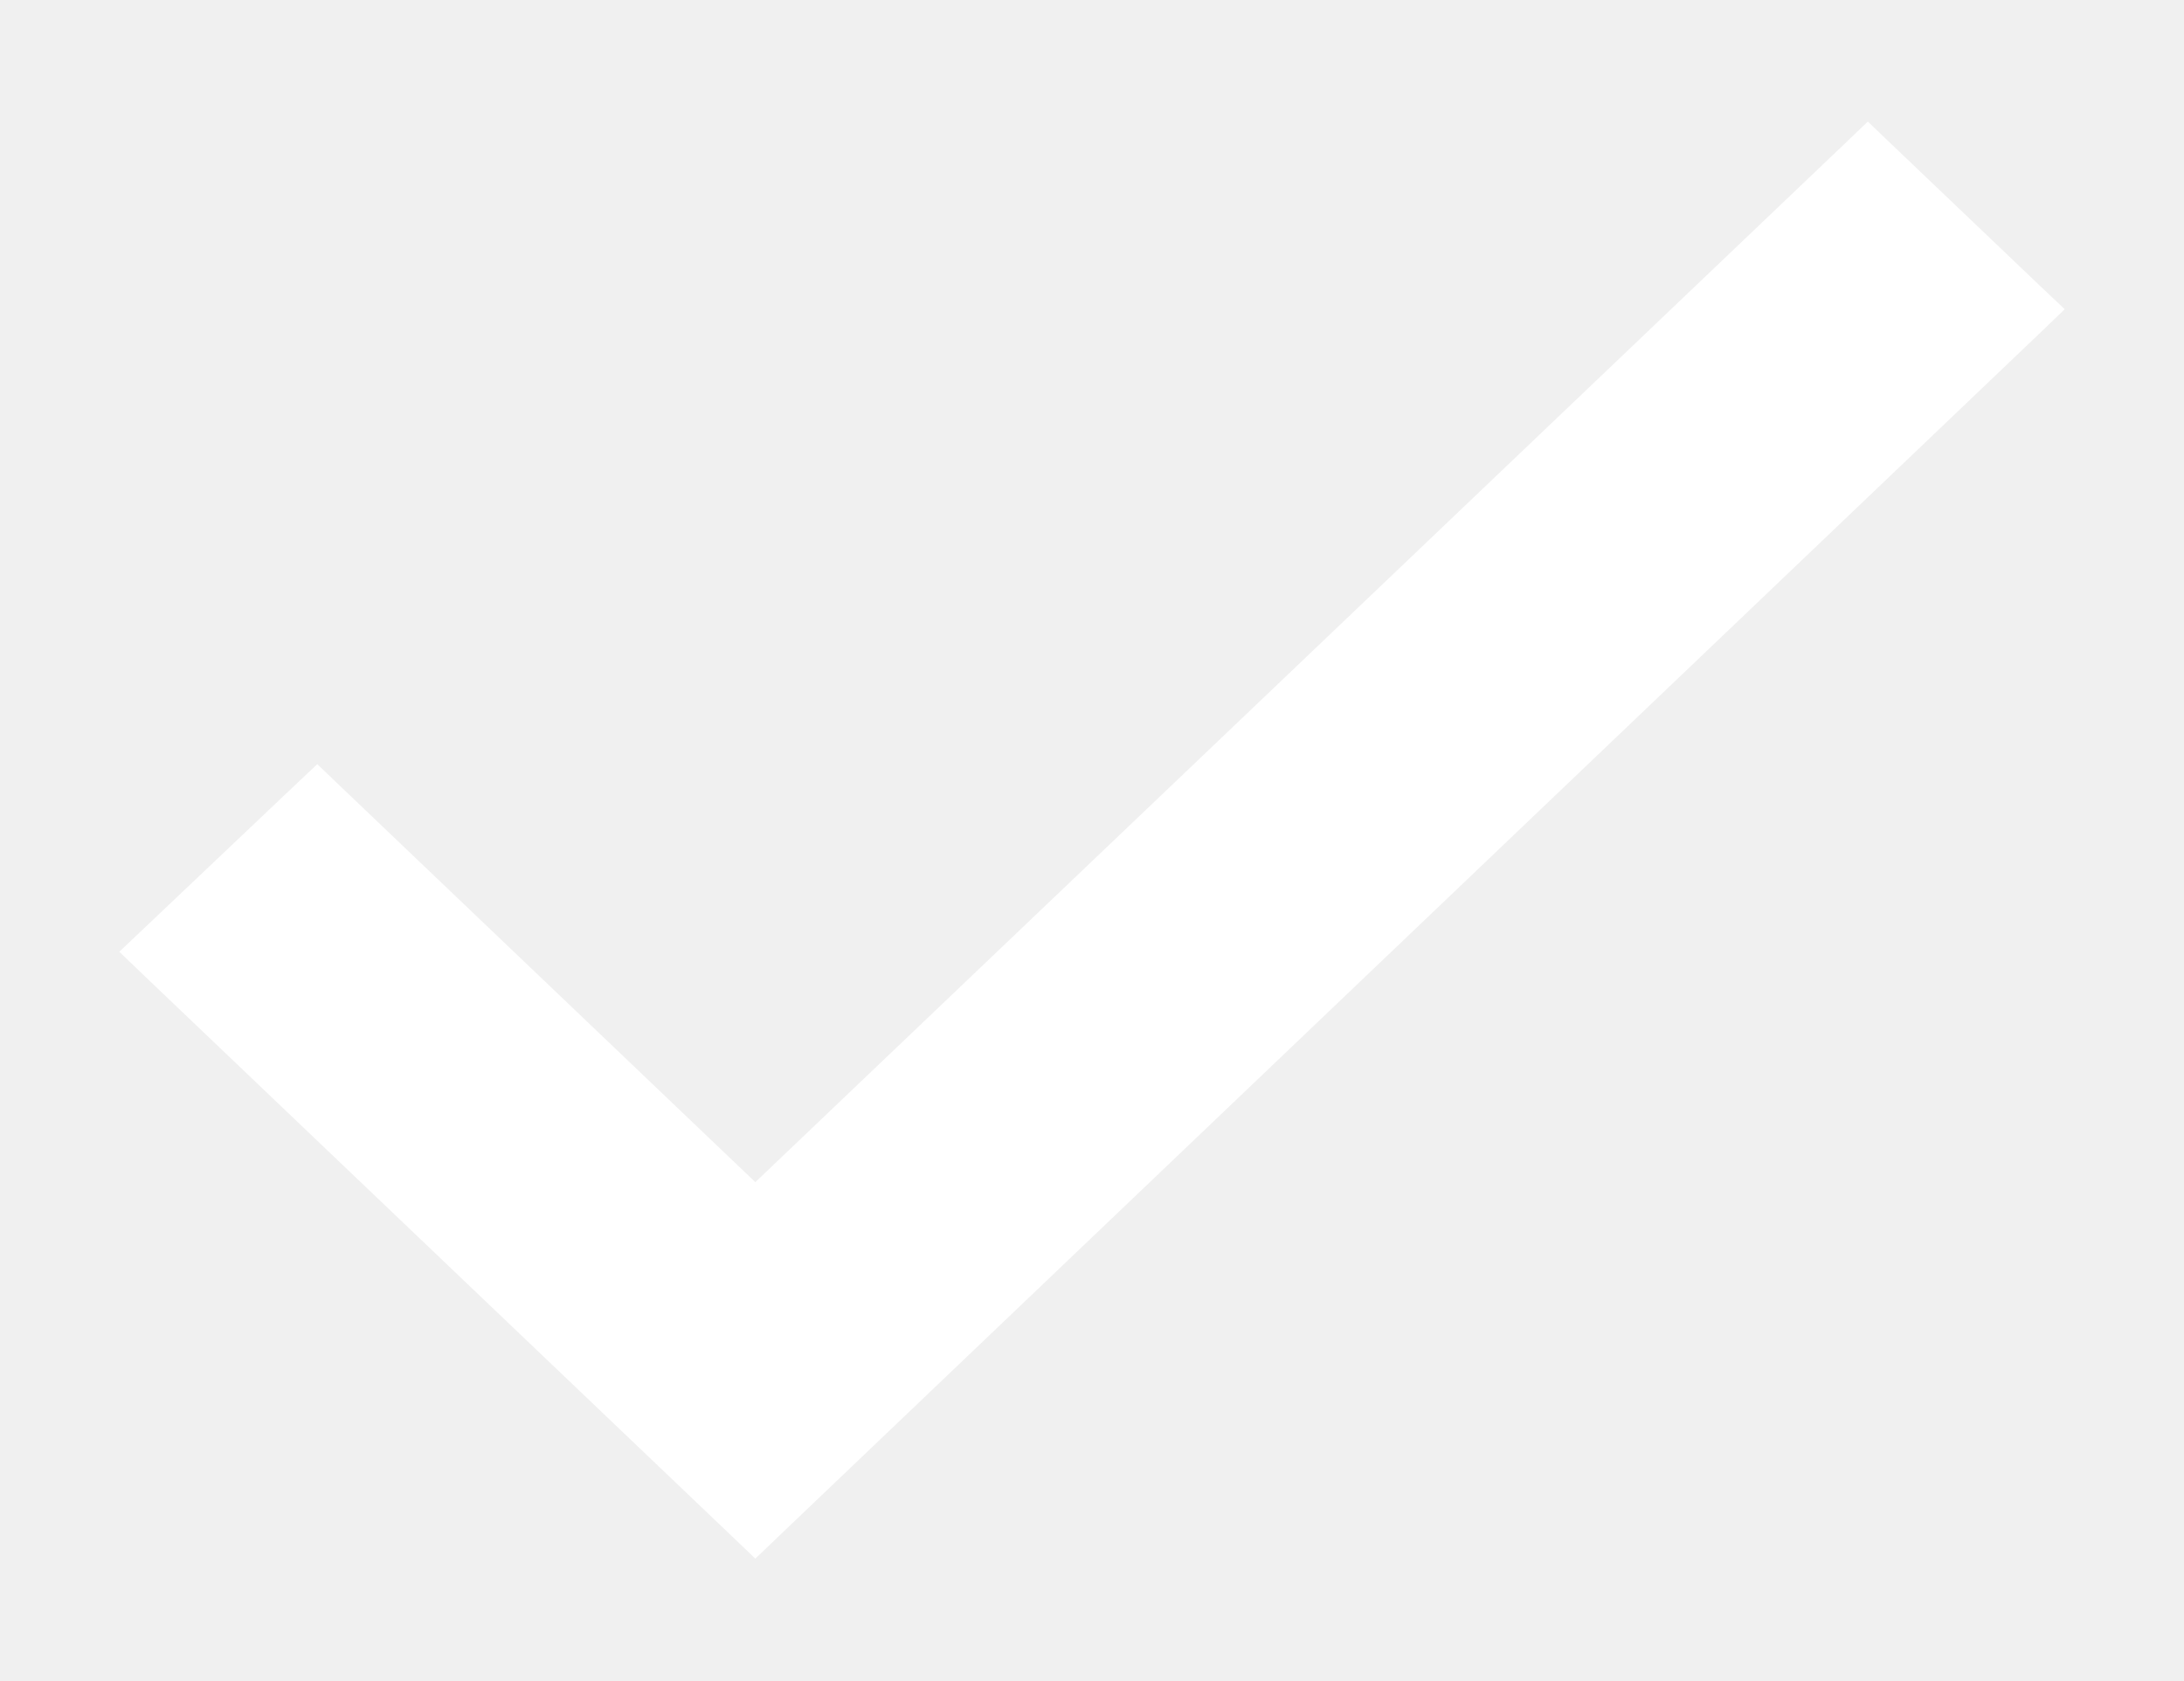
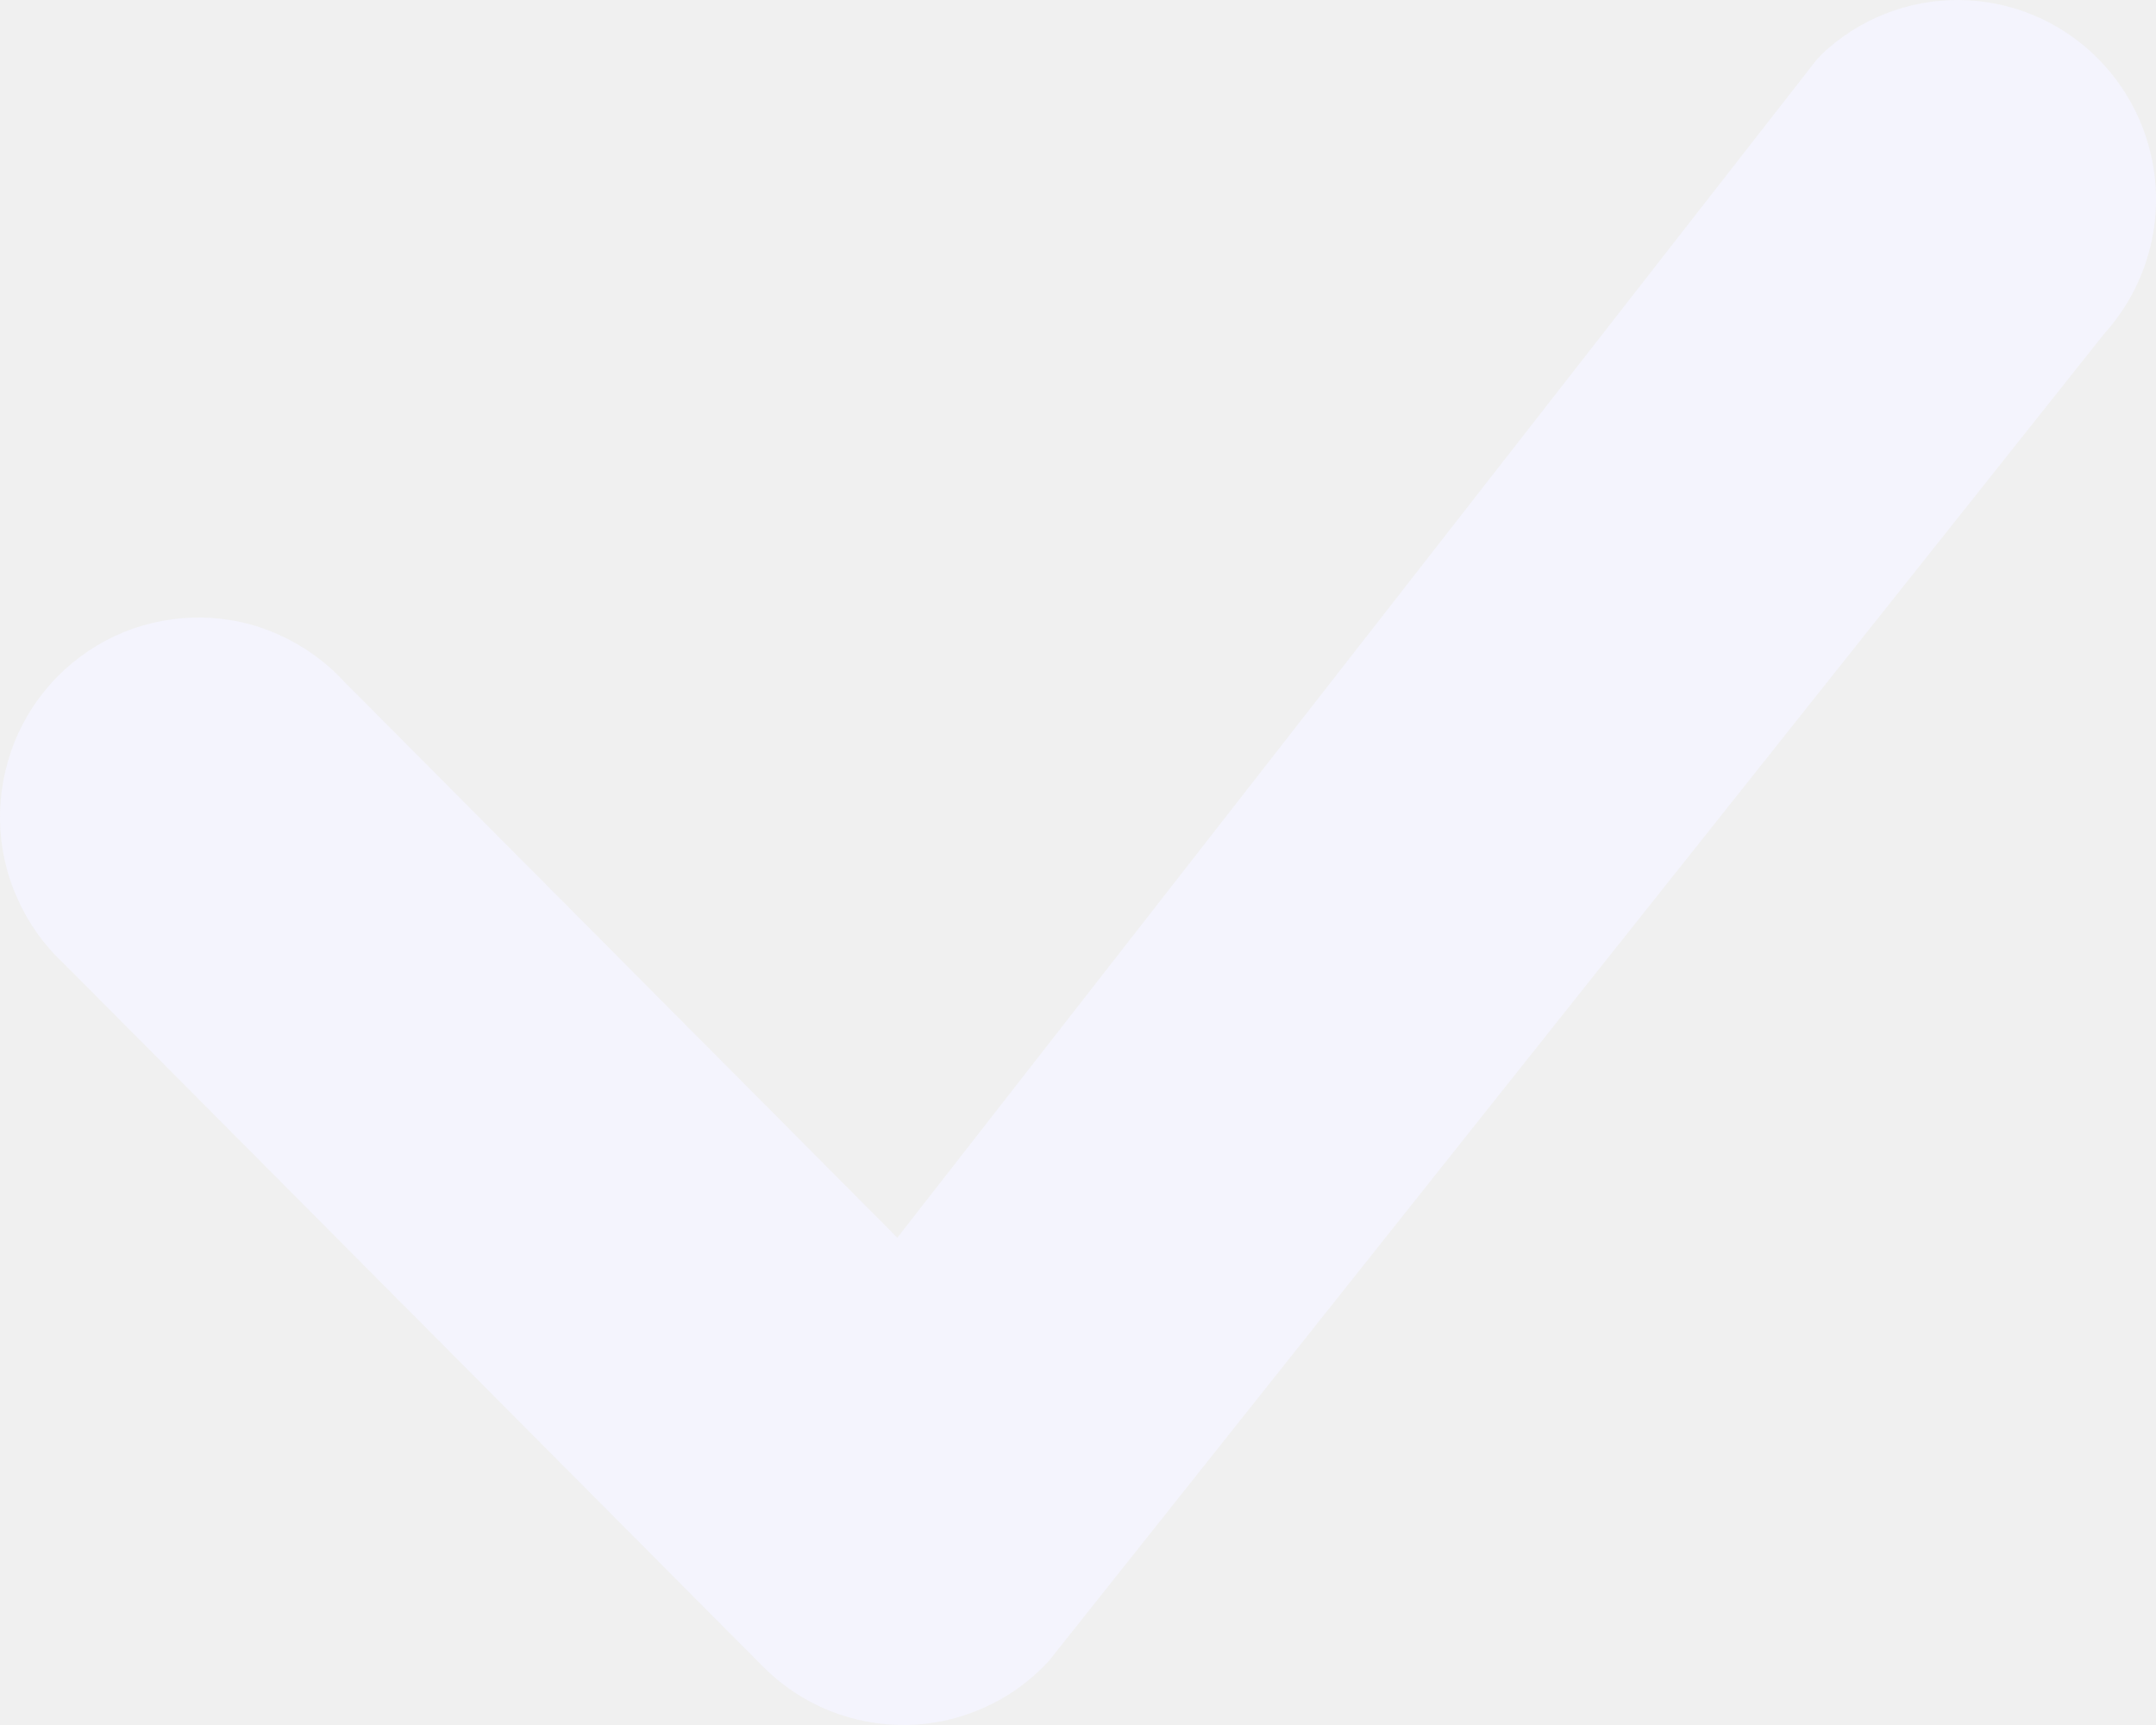
- <svg xmlns="http://www.w3.org/2000/svg" width="13" height="10" fill="none">
-   <path d="m1.957 4.752-.069-.066-.069.065-.888.842-.076.072.076.073 3.496 3.334.069.066.069-.066 7.504-7.158.076-.073-.076-.072-.882-.841-.069-.066-.069.066-6.553 6.246-2.539-2.422Z" fill="#fff" stroke="#fff" stroke-width=".2" />
+ <svg xmlns="http://www.w3.org/2000/svg" width="10" height="8" viewBox="0 0 10 8" fill="none">
+   <path d="M8.446 0.255C8.618 0.09 8.848 -0.002 9.087 2.65108e-05C9.326 0.002 9.554 0.097 9.724 0.265C9.895 0.433 9.993 0.661 10 0.901C10.006 1.14 9.919 1.373 9.758 1.55L4.864 7.704C4.779 7.796 4.678 7.869 4.565 7.919C4.452 7.97 4.33 7.998 4.206 8C4.083 8.002 3.96 7.979 3.845 7.933C3.73 7.886 3.626 7.817 3.539 7.729L0.293 4.466C0.202 4.381 0.13 4.279 0.08 4.165C0.029 4.052 0.002 3.929 0 3.805C-0.002 3.681 0.021 3.558 0.067 3.442C0.113 3.327 0.182 3.223 0.269 3.135C0.357 3.047 0.461 2.978 0.575 2.931C0.69 2.885 0.813 2.862 0.936 2.864C1.06 2.866 1.182 2.893 1.294 2.944C1.407 2.995 1.509 3.067 1.593 3.158L4.162 5.74L8.422 0.282C8.43 0.273 8.438 0.264 8.447 0.255H8.446Z" fill="#F4F4FD" />
</svg>
